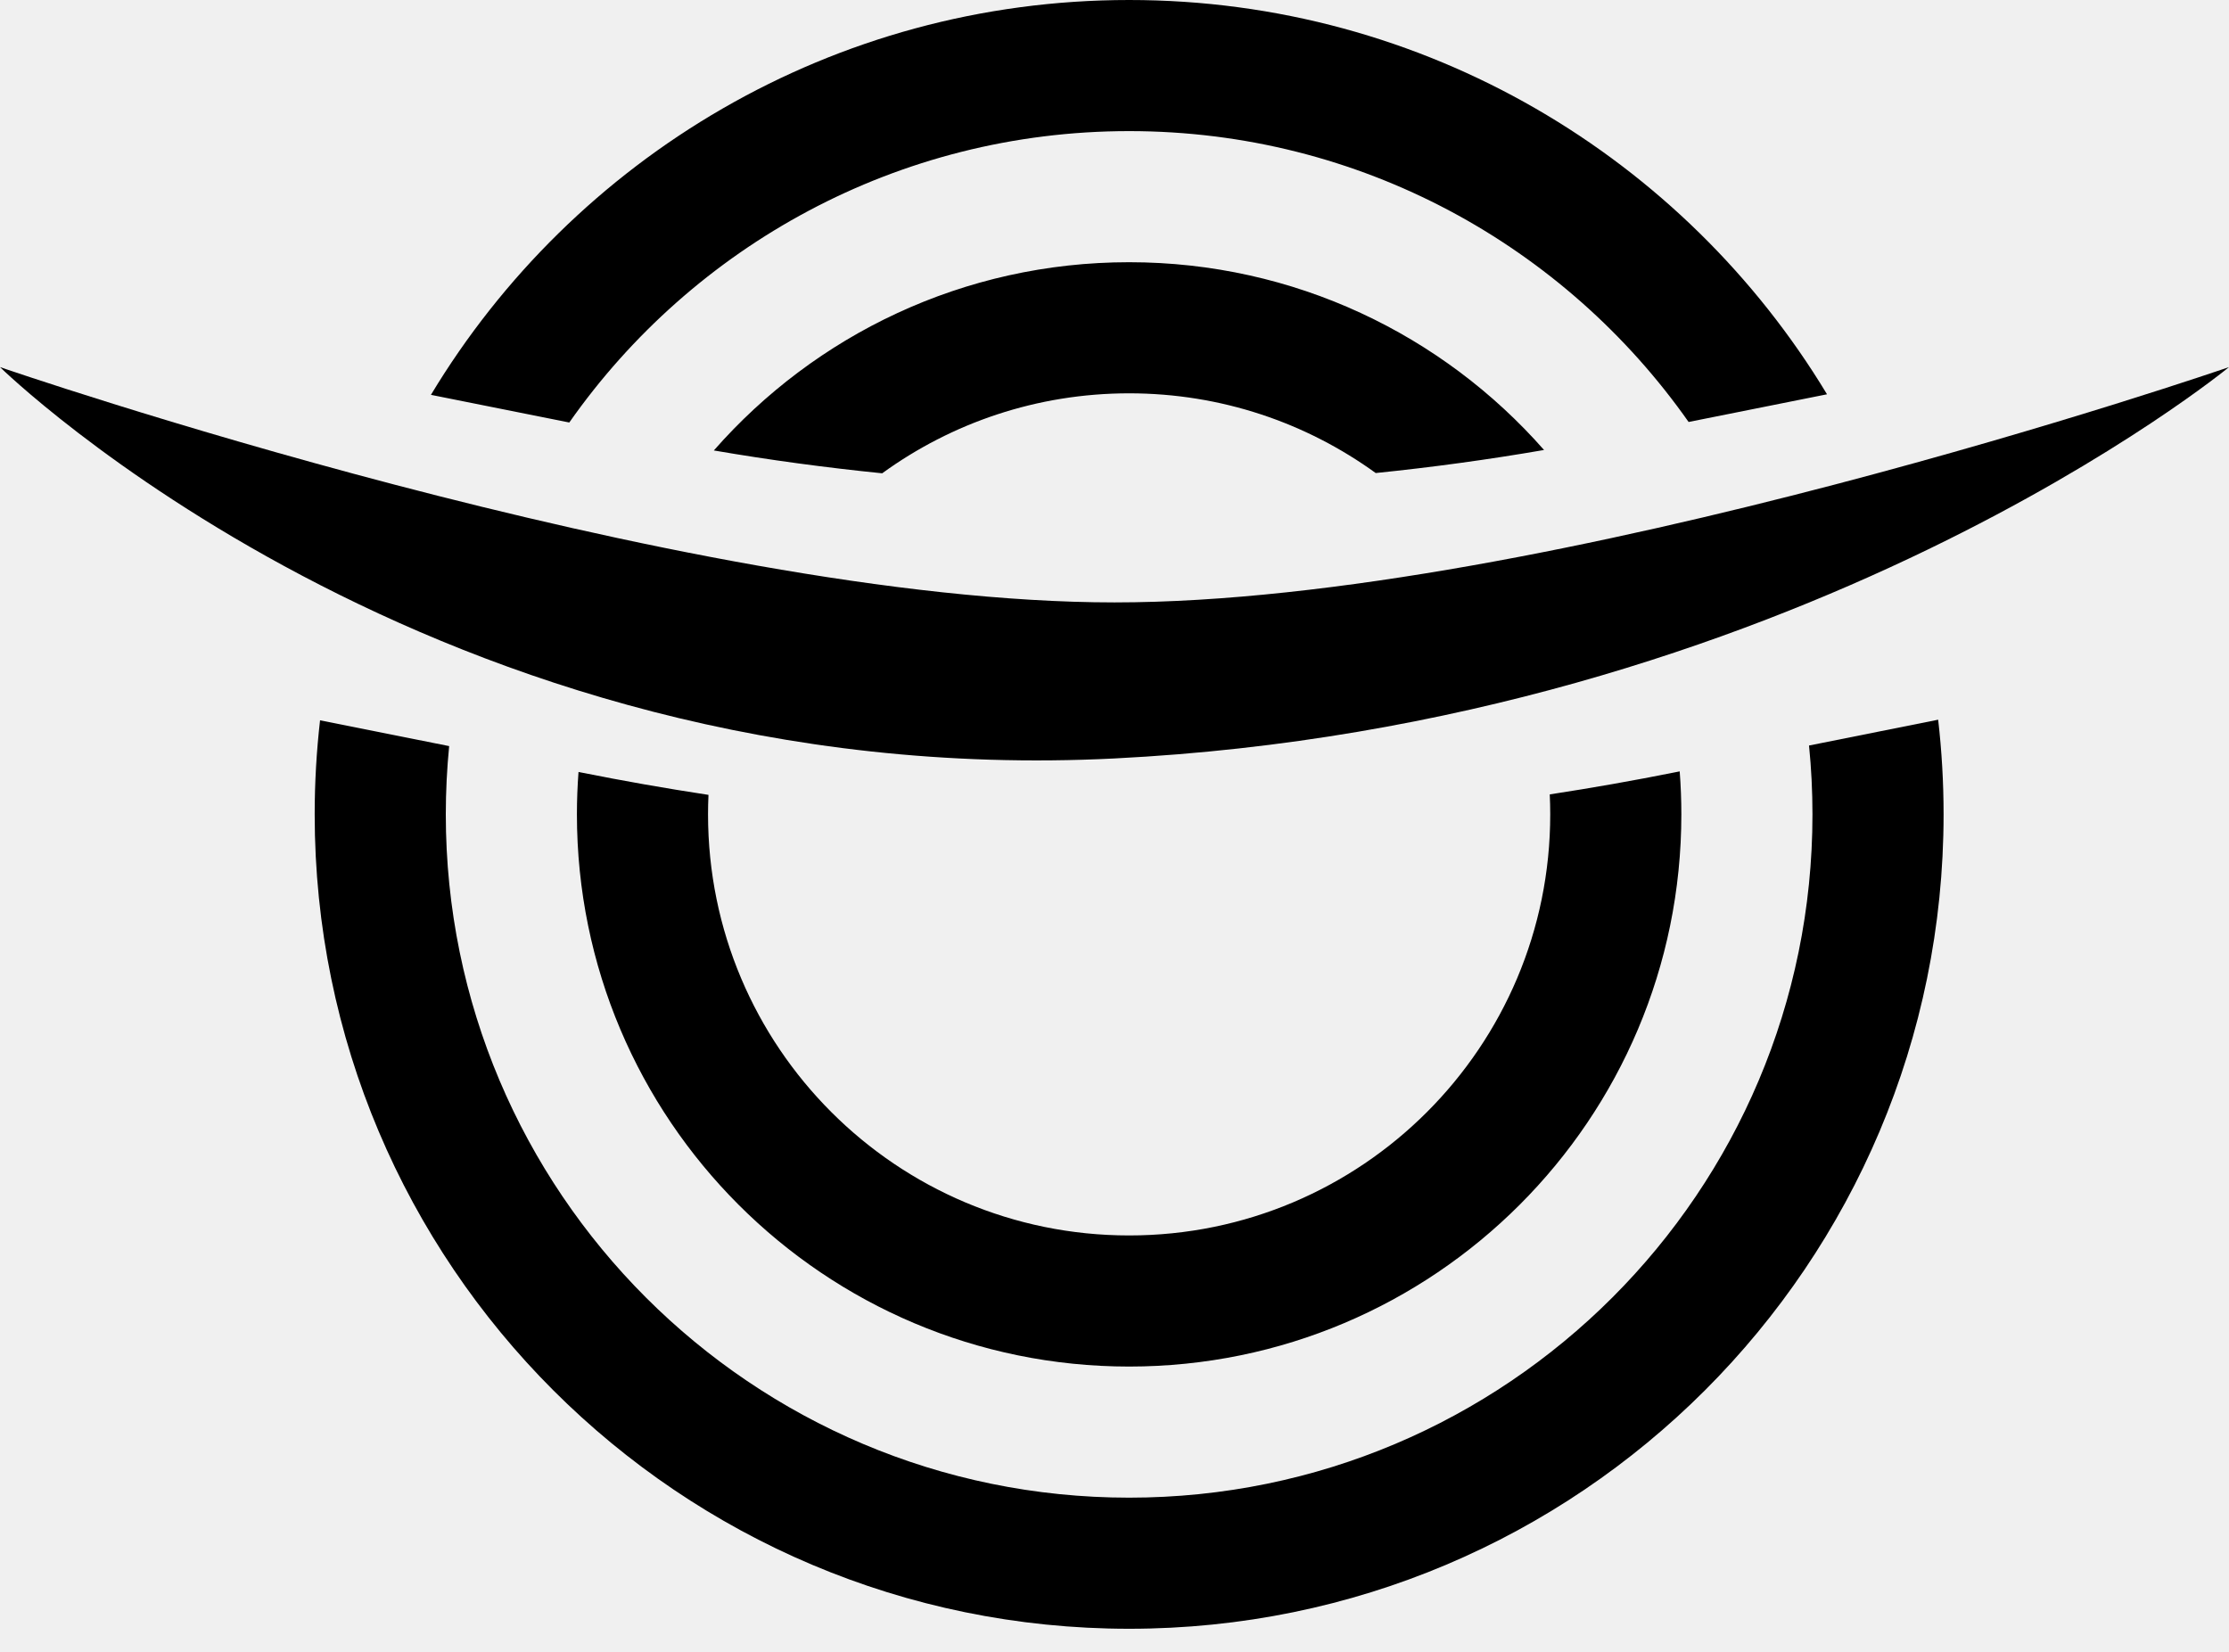
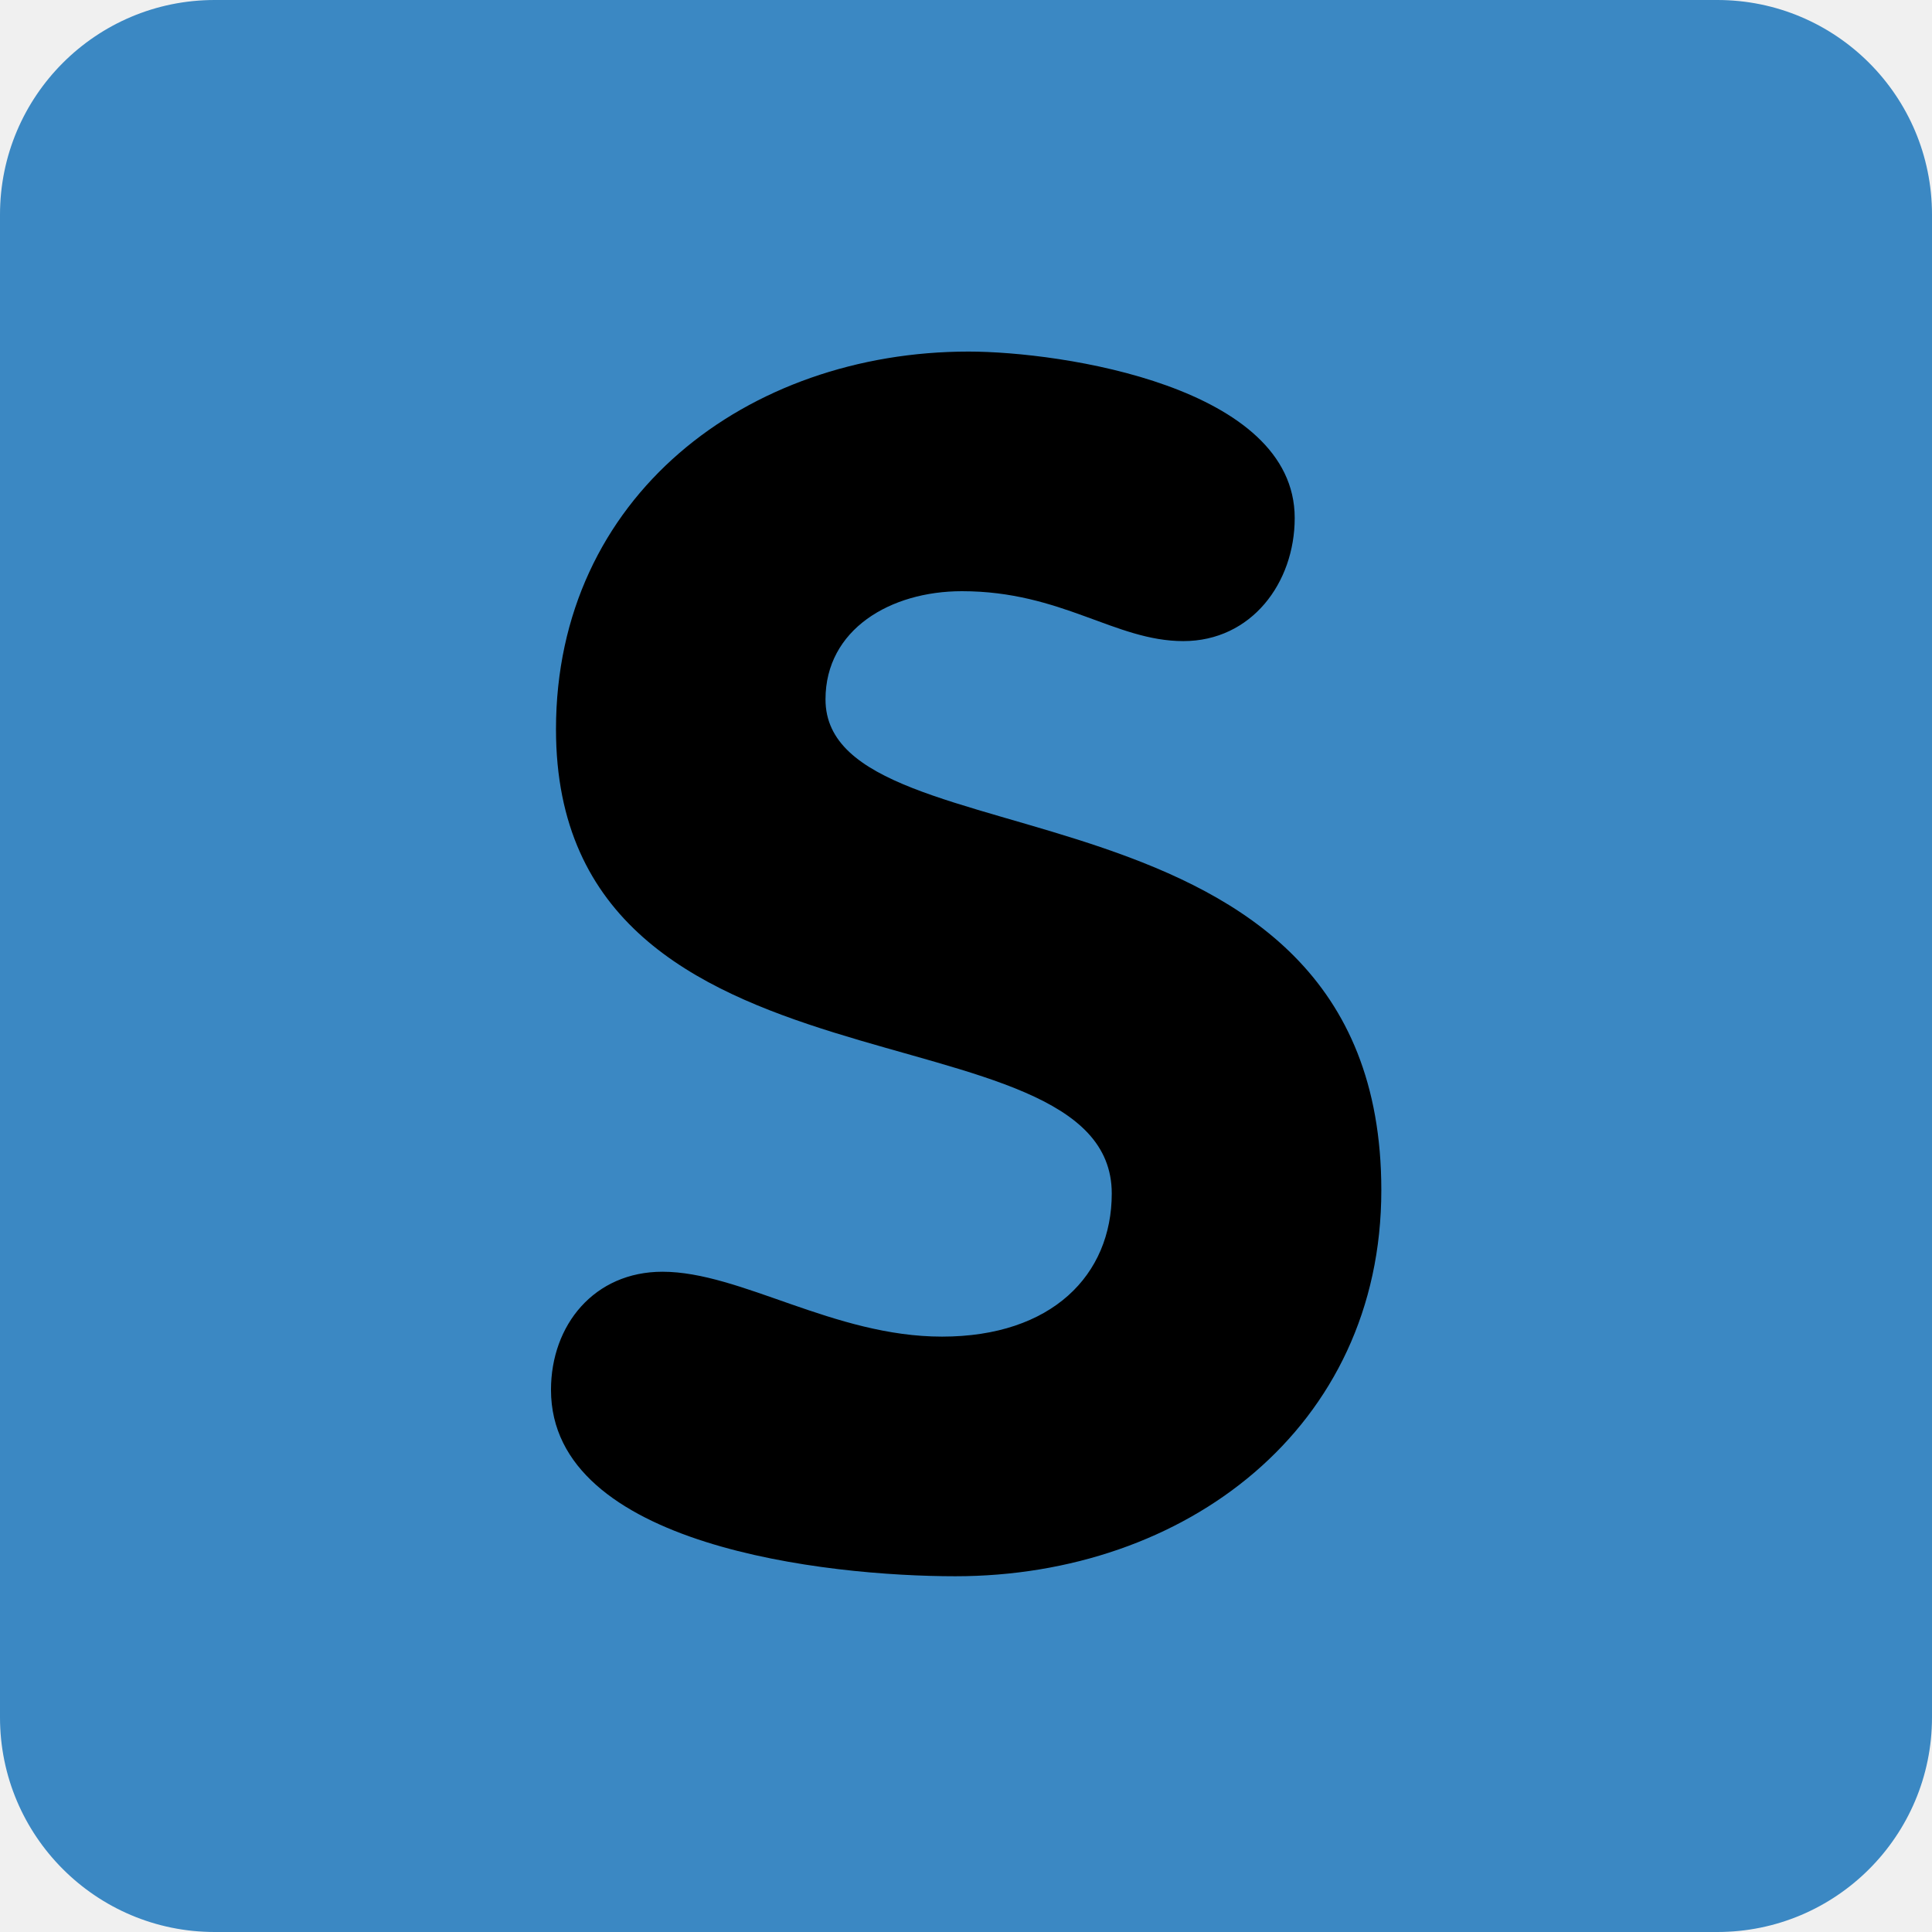
- <svg xmlns="http://www.w3.org/2000/svg" width="85" height="63" viewBox="0 0 85 63" fill="none">
-   <path fill-rule="evenodd" clip-rule="evenodd" d="M27.017 30.314C27.006 30.56 27 30.808 27 31.058C27 39.927 34.189 47.116 43.058 47.116C51.927 47.116 59.116 39.927 59.116 31.058C59.116 30.803 59.11 30.549 59.098 30.296C60.699 30.051 62.295 29.77 63.886 29.451L64.053 29.418C64.095 29.959 64.116 30.506 64.116 31.058C64.116 42.688 54.688 52.116 43.058 52.116C31.428 52.116 22 42.688 22 31.058C22 30.514 22.021 29.975 22.061 29.441L22.114 29.451C23.743 29.777 25.378 30.065 27.017 30.314ZM52.461 18.04C49.818 16.127 46.57 15 43.058 15C39.54 15 36.286 16.131 33.641 18.05C31.494 17.834 29.353 17.544 27.221 17.179C31.081 12.778 36.745 10 43.058 10C49.363 10 55.021 12.771 58.88 17.161C56.749 17.529 54.608 17.821 52.461 18.04ZM68.985 28.432C69.072 29.295 69.116 30.172 69.116 31.058C69.116 45.45 57.45 57.116 43.058 57.116C28.667 57.116 17 45.45 17 31.058C17 30.179 17.044 29.311 17.128 28.454L12.205 27.47C12.07 28.647 12 29.844 12 31.058C12 48.211 25.905 62.116 43.058 62.116C60.211 62.116 74.116 48.211 74.116 31.058C74.116 29.837 74.046 28.632 73.909 27.447L68.985 28.432ZM69.671 15.037L64.393 16.093C59.678 9.384 51.88 5 43.058 5C34.227 5 26.422 9.393 21.709 16.113L16.433 15.058C21.867 6.035 31.758 0 43.058 0C54.35 0 64.234 6.026 69.671 15.037Z" fill="black" />
-   <mask id="path-2-inside-1" fill="white">
-     <path d="M42.5 28.925C16.546 30.231 0 14 0 14C0 14 26 22.974 42.5 22.974C59 22.974 85 14 85 14C85 14 68.454 27.619 42.5 28.925Z" />
-   </mask>
-   <path d="M0 14L5.873 -3.015L-12.605 26.849L0 14ZM42.5 28.925L41.595 10.948L42.5 28.925ZM85 14L96.439 27.898L79.127 -3.015L85 14ZM0 14C-12.605 26.849 -12.6 26.855 -12.595 26.86C-12.593 26.862 -12.587 26.867 -12.584 26.871C-12.576 26.878 -12.569 26.885 -12.56 26.893C-12.544 26.909 -12.527 26.925 -12.509 26.943C-12.473 26.978 -12.432 27.017 -12.387 27.061C-12.297 27.147 -12.189 27.248 -12.064 27.365C-11.814 27.597 -11.495 27.887 -11.107 28.227C-10.333 28.906 -9.282 29.787 -7.966 30.797C-5.346 32.807 -1.615 35.375 3.117 37.872C12.559 42.854 26.401 47.758 43.405 46.903L41.595 10.948C32.645 11.398 25.237 8.839 19.917 6.033C17.268 4.635 15.241 3.227 13.948 2.235C13.307 1.743 12.863 1.366 12.631 1.162C12.515 1.061 12.454 1.004 12.448 0.999C12.446 0.997 12.458 1.008 12.484 1.033C12.497 1.045 12.513 1.061 12.533 1.081C12.544 1.09 12.555 1.101 12.566 1.113C12.572 1.119 12.579 1.125 12.585 1.131C12.588 1.134 12.593 1.139 12.595 1.141C12.6 1.145 12.605 1.15 0 14ZM43.405 46.903C59.328 46.101 72.316 41.53 81.317 37.178C85.834 34.995 89.418 32.833 91.955 31.151C93.227 30.308 94.245 29.579 94.995 29.02C95.37 28.741 95.679 28.503 95.92 28.314C96.041 28.219 96.144 28.137 96.231 28.067C96.274 28.032 96.313 28 96.348 27.972C96.365 27.958 96.382 27.945 96.397 27.932C96.404 27.926 96.412 27.92 96.419 27.914C96.422 27.911 96.428 27.907 96.429 27.906C96.434 27.902 96.439 27.898 85 14C73.561 0.102 73.566 0.099 73.57 0.095C73.572 0.093 73.576 0.089 73.579 0.087C73.586 0.082 73.591 0.077 73.597 0.073C73.608 0.063 73.618 0.055 73.628 0.047C73.647 0.032 73.661 0.02 73.673 0.011C73.695 -0.007 73.703 -0.013 73.696 -0.007C73.682 0.004 73.61 0.06 73.482 0.155C73.226 0.346 72.748 0.692 72.063 1.146C70.687 2.058 68.513 3.383 65.648 4.767C59.889 7.552 51.627 10.443 41.595 10.948L43.405 46.903ZM85 14C79.127 -3.015 79.129 -3.016 79.13 -3.016C79.131 -3.016 79.132 -3.017 79.133 -3.017C79.134 -3.017 79.135 -3.018 79.136 -3.018C79.137 -3.018 79.137 -3.018 79.135 -3.018C79.131 -3.016 79.121 -3.013 79.106 -3.008C79.074 -2.997 79.019 -2.978 78.94 -2.952C78.784 -2.899 78.537 -2.816 78.207 -2.707C77.547 -2.489 76.561 -2.169 75.317 -1.78C72.818 -1 69.327 0.039 65.375 1.075C57.005 3.268 48.283 4.974 42.5 4.974V40.974C53.217 40.974 65.745 38.193 74.5 35.899C79.111 34.691 83.151 33.487 86.043 32.585C87.494 32.132 88.668 31.751 89.494 31.478C89.908 31.341 90.235 31.232 90.468 31.153C90.584 31.114 90.677 31.082 90.744 31.059C90.778 31.047 90.806 31.038 90.828 31.031C90.838 31.027 90.847 31.024 90.855 31.021C90.859 31.02 90.862 31.019 90.865 31.018C90.867 31.017 90.868 31.017 90.869 31.016C90.871 31.016 90.873 31.015 85 14ZM42.5 4.974C36.717 4.974 27.995 3.268 19.625 1.075C15.673 0.039 12.182 -1 9.684 -1.78C8.439 -2.169 7.453 -2.489 6.793 -2.707C6.463 -2.816 6.216 -2.899 6.06 -2.952C5.981 -2.978 5.926 -2.997 5.895 -3.008C5.879 -3.013 5.869 -3.016 5.865 -3.018C5.863 -3.018 5.863 -3.018 5.864 -3.018C5.865 -3.018 5.866 -3.017 5.867 -3.017C5.868 -3.017 5.869 -3.016 5.87 -3.016C5.871 -3.016 5.873 -3.015 0 14C-5.873 31.015 -5.871 31.016 -5.869 31.016C-5.868 31.017 -5.866 31.017 -5.865 31.018C-5.862 31.019 -5.859 31.02 -5.855 31.021C-5.847 31.024 -5.838 31.027 -5.827 31.031C-5.806 31.038 -5.778 31.047 -5.744 31.059C-5.676 31.082 -5.584 31.114 -5.468 31.153C-5.235 31.232 -4.908 31.341 -4.494 31.478C-3.668 31.751 -2.494 32.132 -1.043 32.585C1.849 33.487 5.889 34.691 10.5 35.899C19.255 38.193 31.783 40.974 42.5 40.974V4.974Z" fill="black" mask="url(#path-2-inside-1)" />
+ <svg xmlns="http://www.w3.org/2000/svg" width="800px" height="800px" viewBox="0 0 36 36" aria-hidden="true" role="img" class="iconify iconify--twemoji" preserveAspectRatio="xMidYMid meet" fill="#000000">
+   <g id="SVGRepo_bgCarrier" stroke-width="0" />
+   <g id="SVGRepo_tracerCarrier" stroke-linecap="round" stroke-linejoin="round" />
+   <g id="SVGRepo_iconCarrier">
+     <path fill="#3B88C3" d="M36 32a4 4 0 0 1-4 4H4a4 4 0 0 1-4-4V4a4 4 0 0 1 4-4h28a4 4 0 0 1 4 4v28z" />
+     <path fill="#3B88C3FFF" d="M24.125 9.652c0 1.209-.806 2.294-2.076 2.294c-1.271 0-2.264-.93-4.125-.93c-1.333 0-2.542.713-2.542 2.016c0 3.193 10.357 1.147 10.357 9.146c0 4.434-3.659 7.193-7.938 7.193c-2.388 0-7.534-.558-7.534-3.473c0-1.209.806-2.201 2.077-2.201c1.457 0 3.193 1.209 5.209 1.209c2.046 0 3.163-1.147 3.163-2.667c0-3.658-10.356-1.457-10.356-8.65c0-4.341 3.565-7.038 7.689-7.038c1.736.001 6.076.652 6.076 3.101z" />
+   </g>
</svg>
